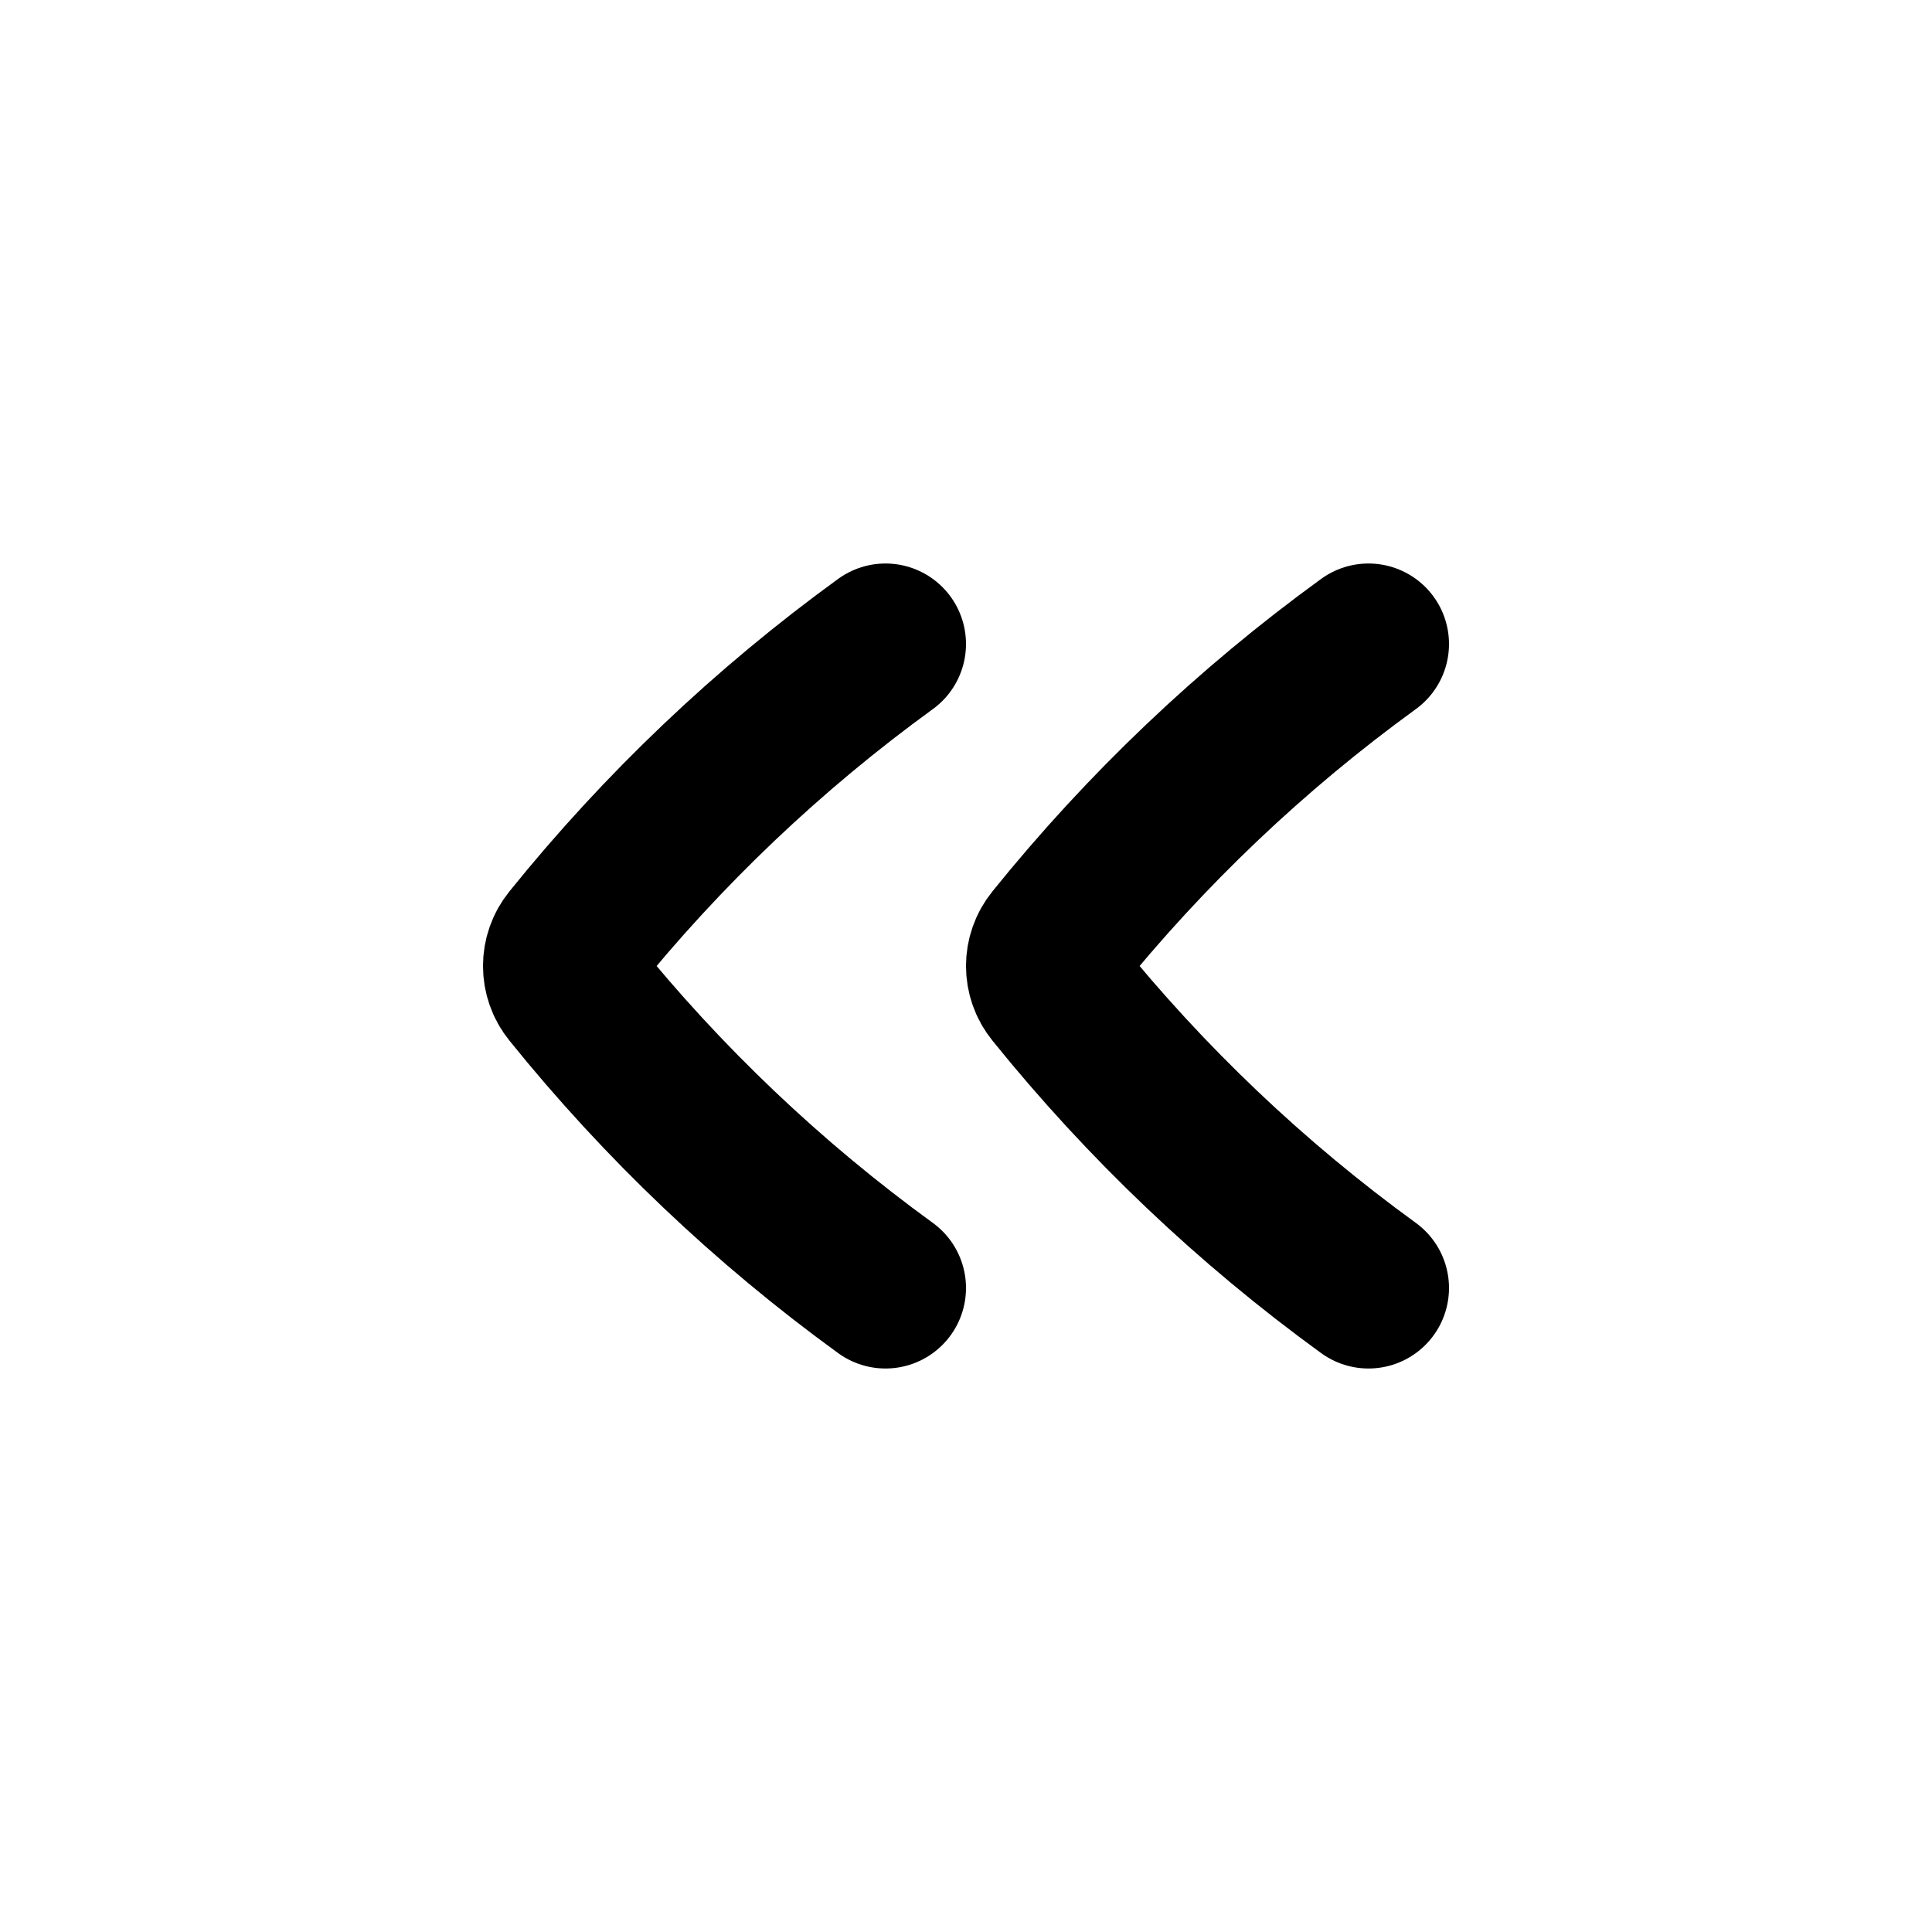
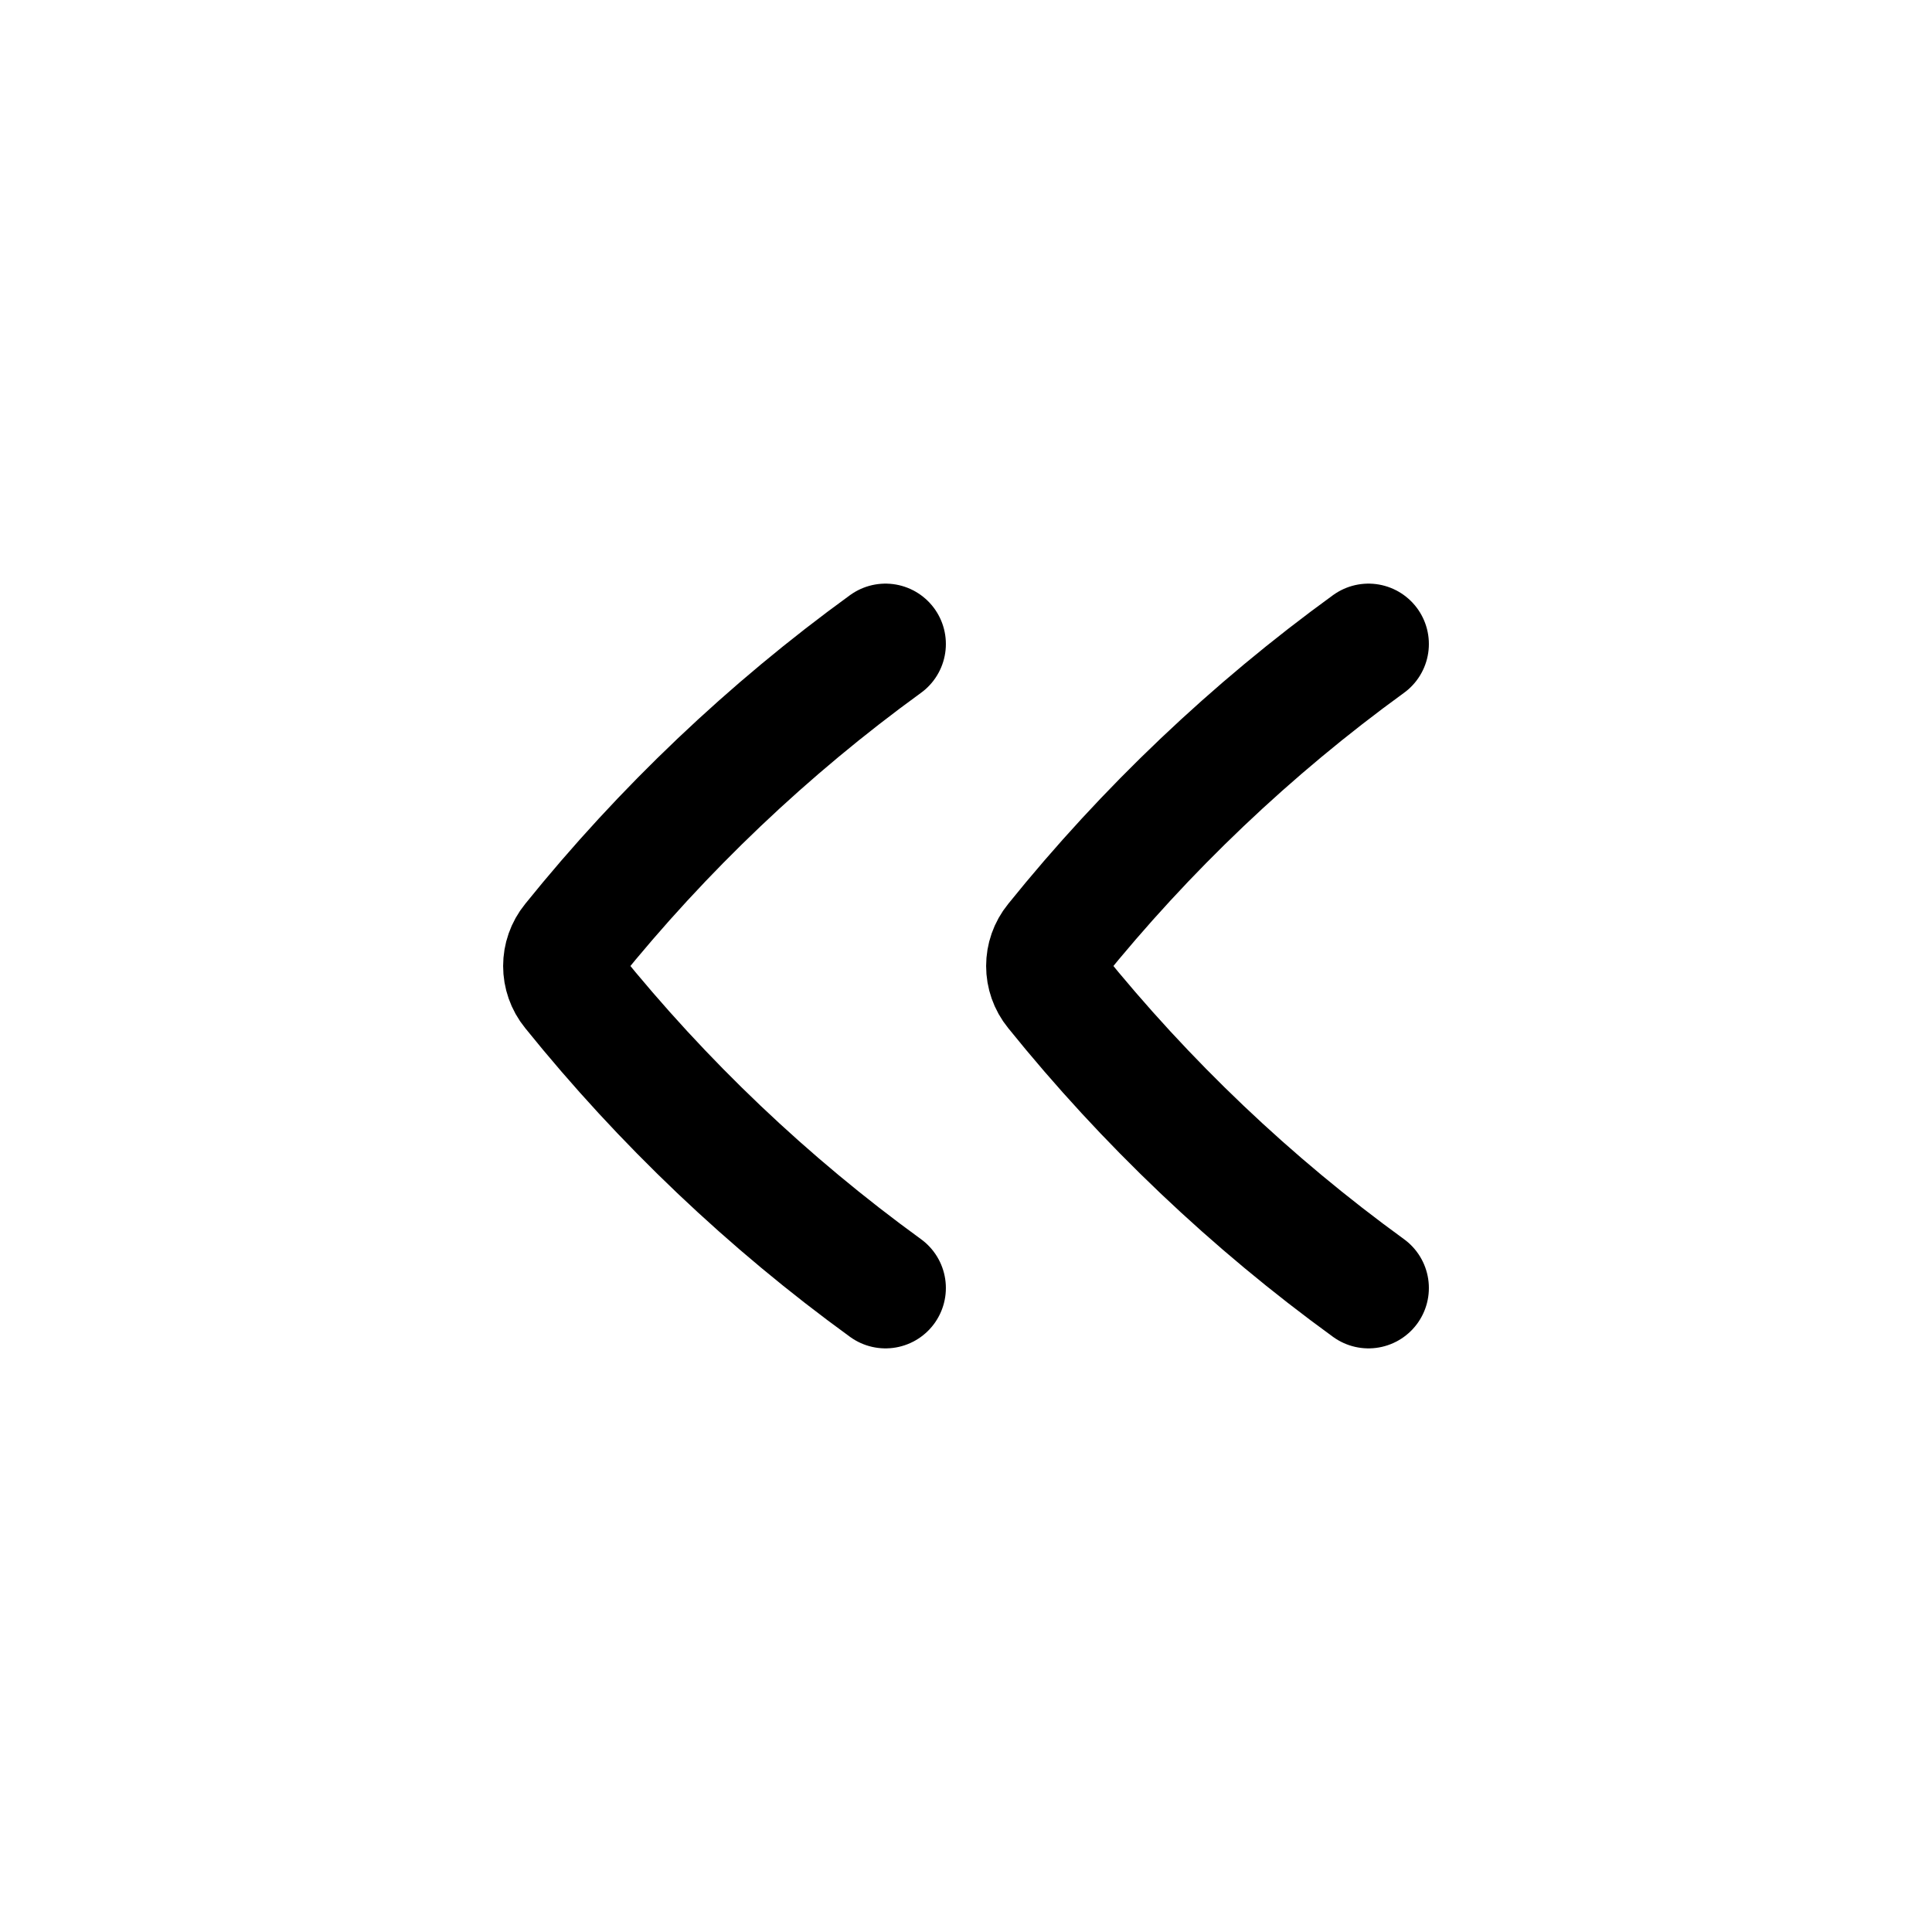
<svg xmlns="http://www.w3.org/2000/svg" width="24" height="24" fill="none" viewBox="0 0 24 24">
-   <path stroke="currentColor" stroke-linecap="round" stroke-linejoin="round" stroke-width="2" d="M11 8a20.355 20.355 0 0 0-3.894 3.702.472.472 0 0 0 0 .596A20.357 20.357 0 0 0 11 16m6-8a20.354 20.354 0 0 0-3.894 3.702.472.472 0 0 0 0 .596A20.355 20.355 0 0 0 17 16" />
+   <path stroke="currentColor" stroke-linecap="round" stroke-linejoin="round" stroke-width="1.5" d="M11 8a20.355 20.355 0 0 0-3.894 3.702.472.472 0 0 0 0 .596A20.357 20.357 0 0 0 11 16m6-8a20.354 20.354 0 0 0-3.894 3.702.472.472 0 0 0 0 .596A20.355 20.355 0 0 0 17 16" />
</svg>
